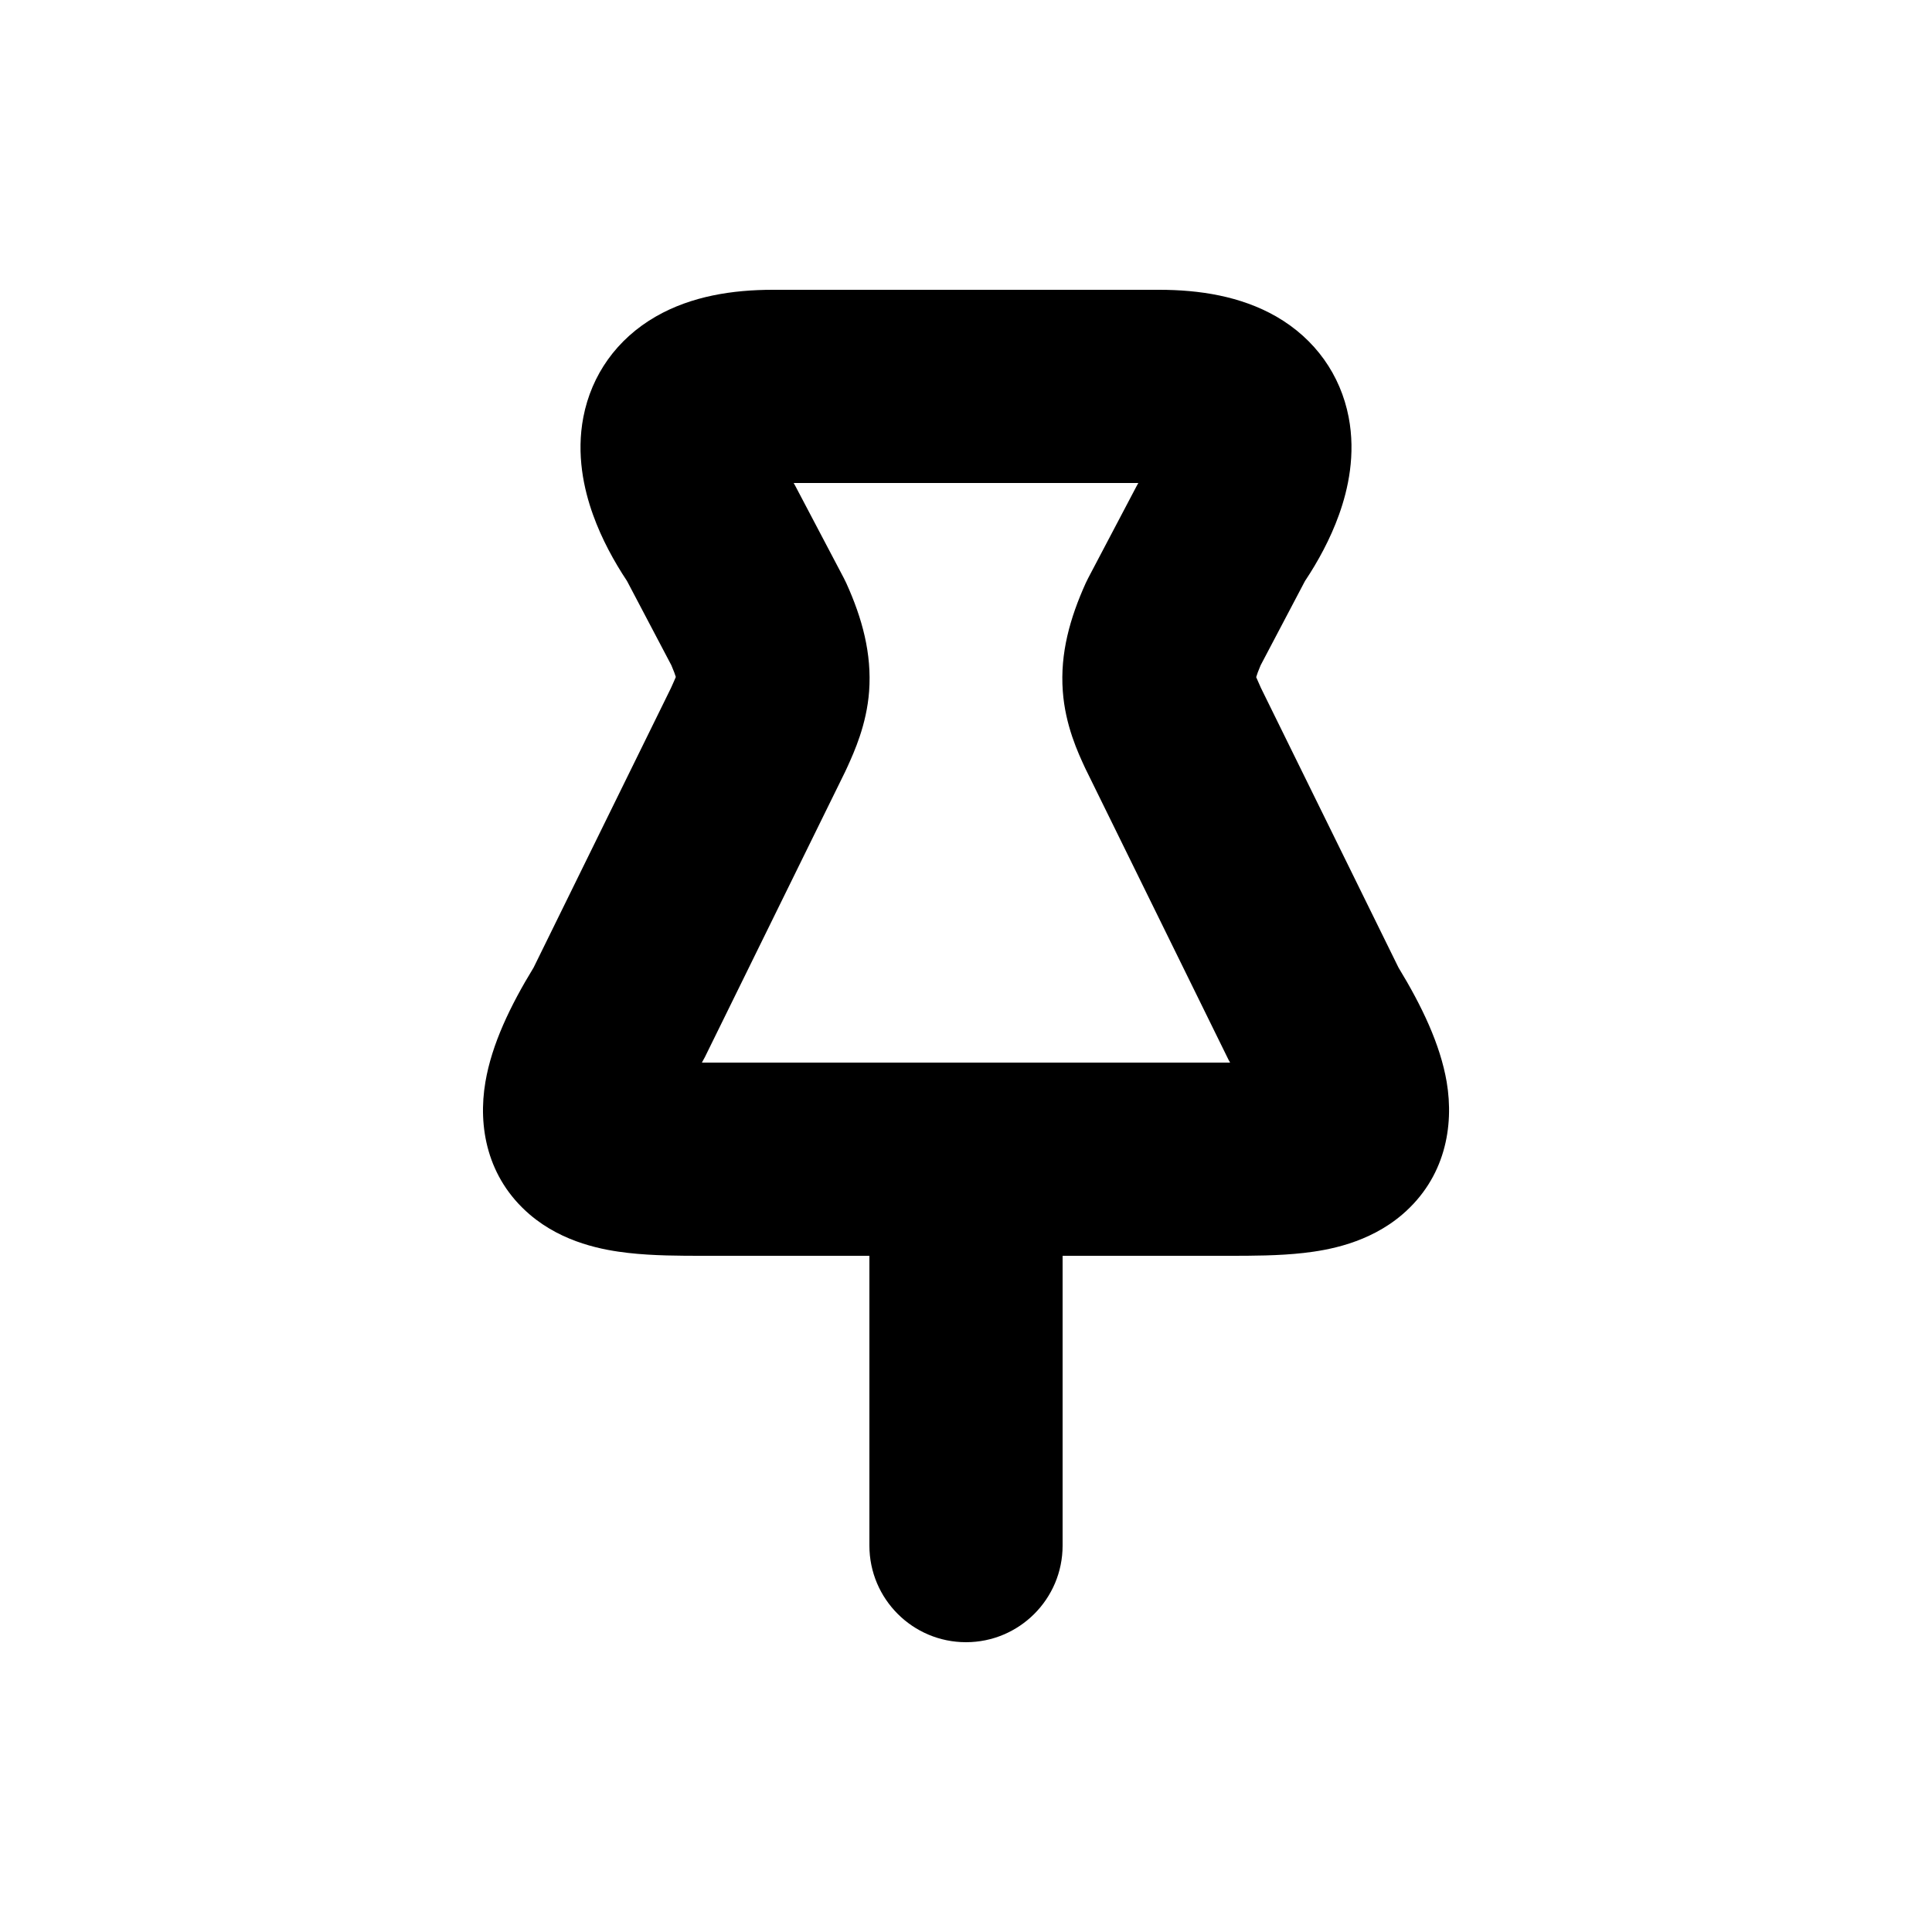
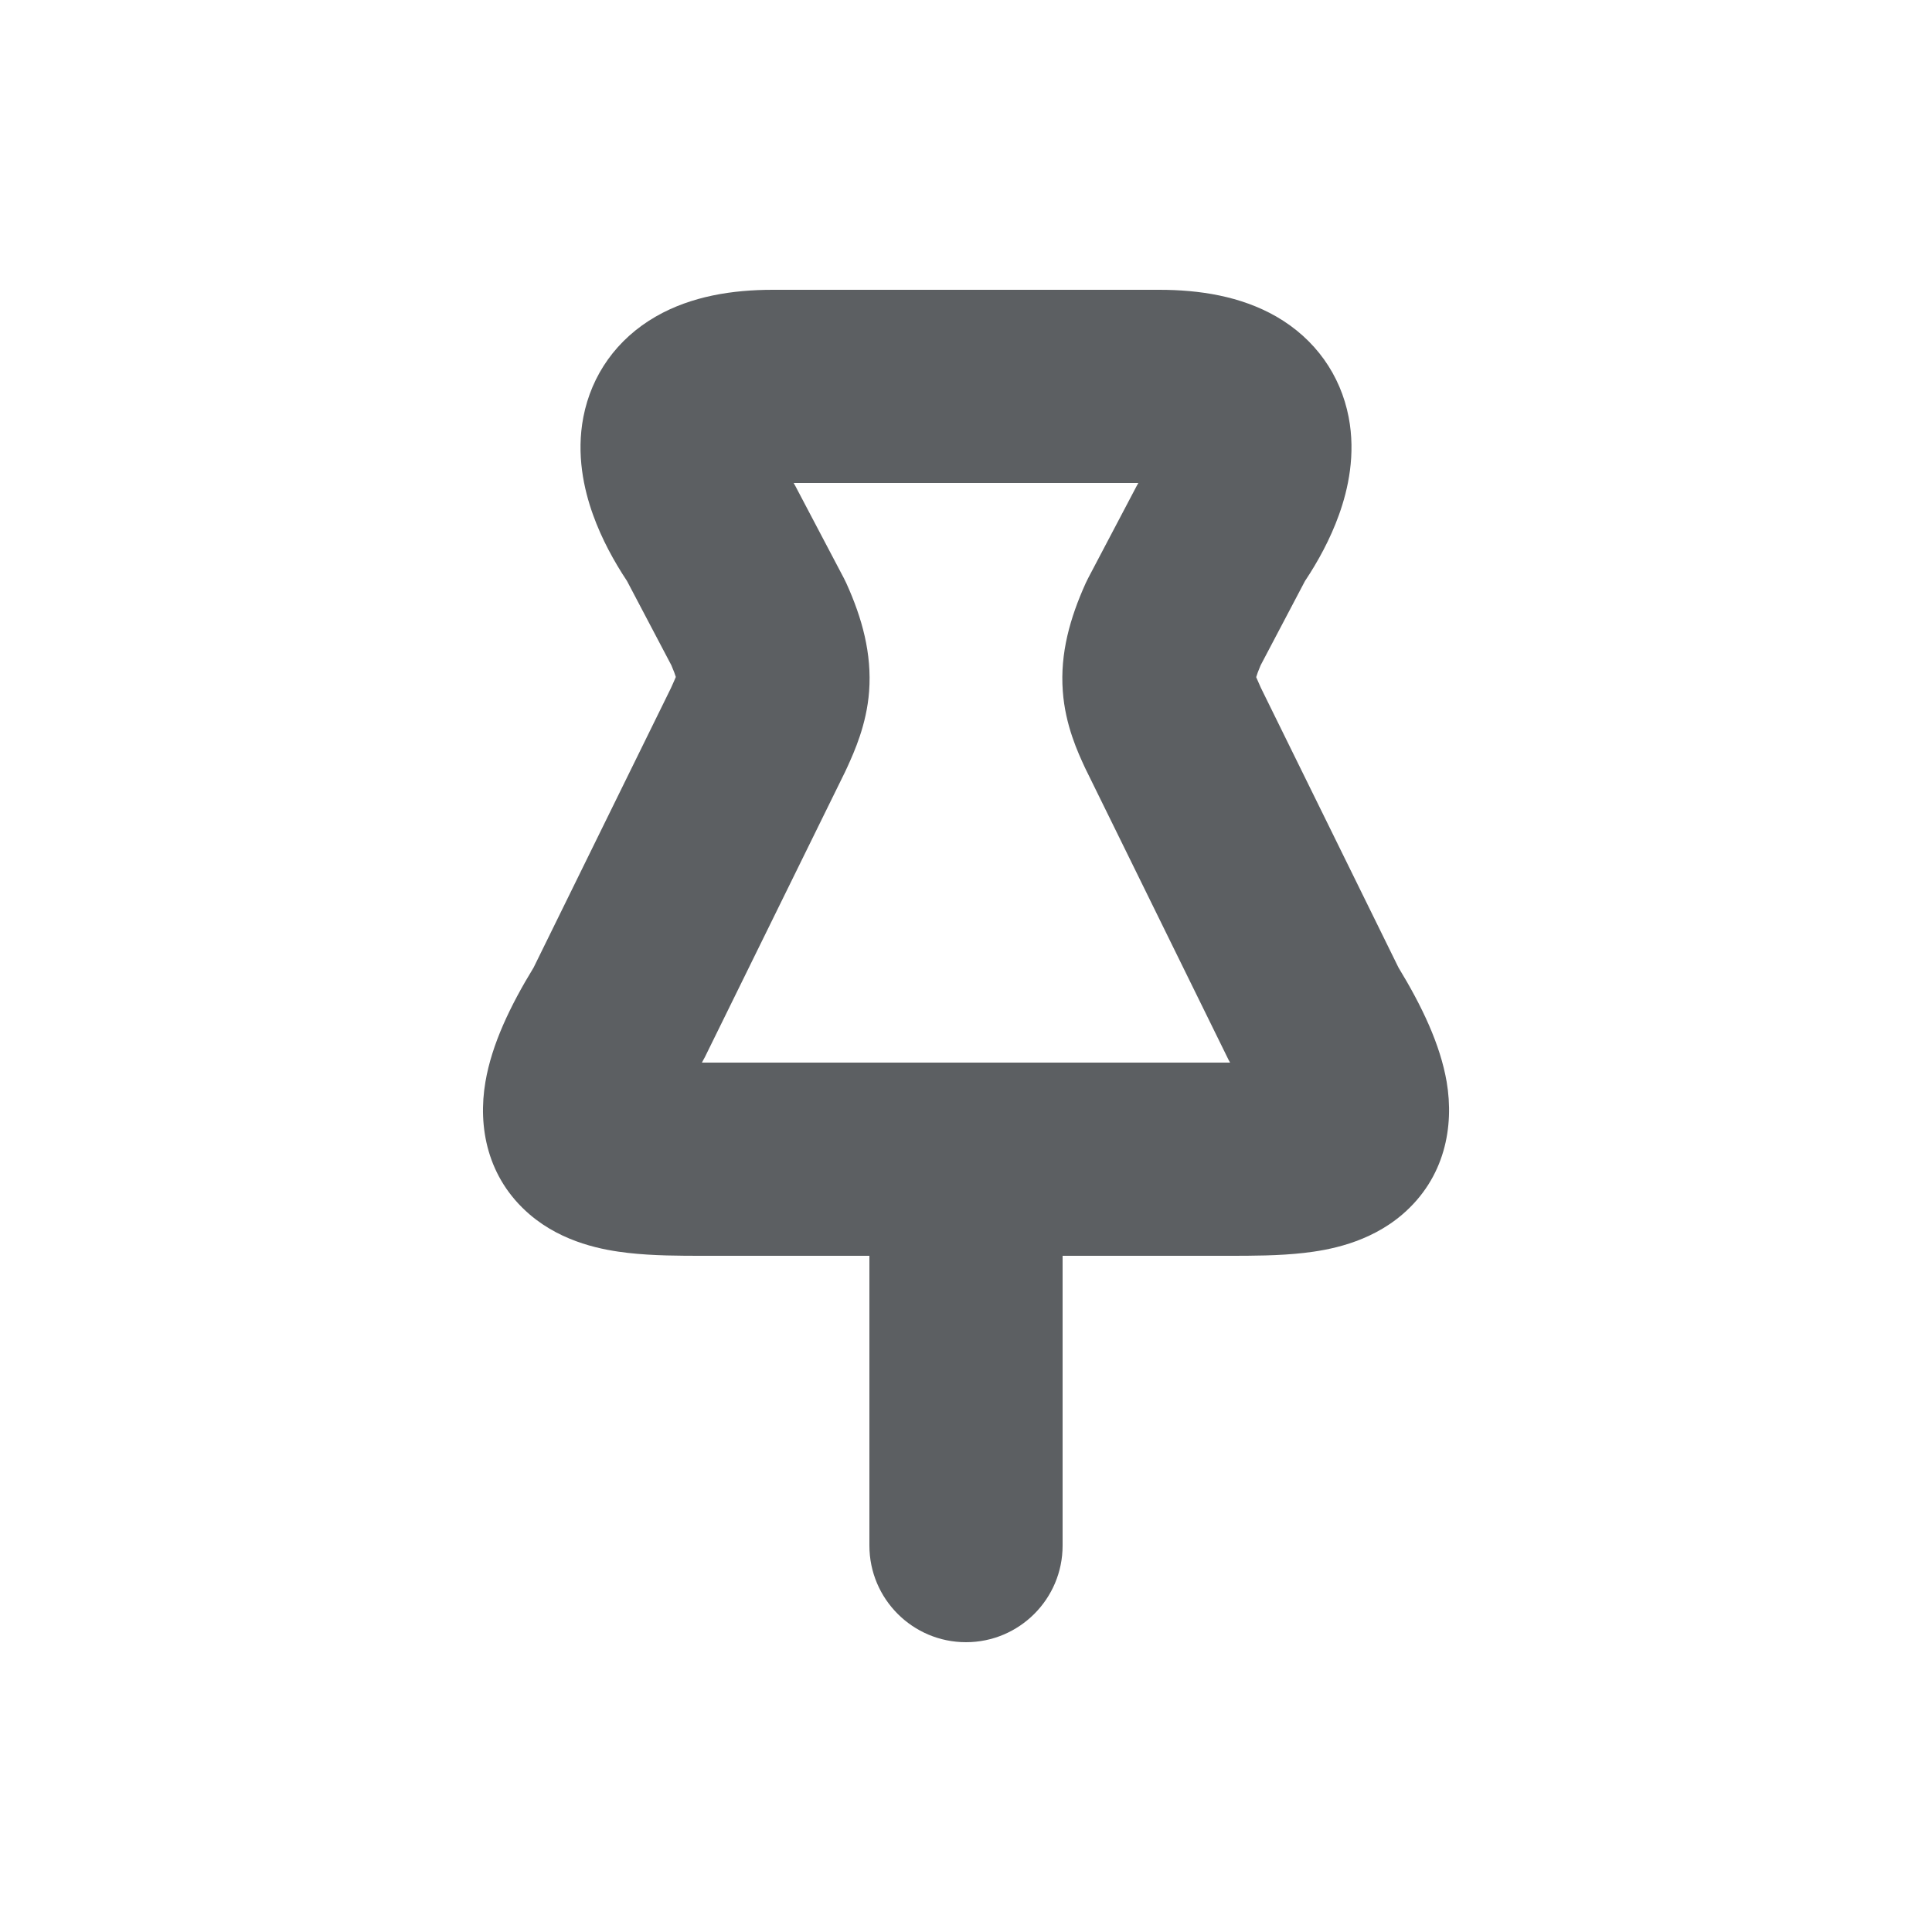
<svg xmlns="http://www.w3.org/2000/svg" viewBox="0 0 20 20">
-   <path d="M6.792 3.275C7.159 3.065 7.585 3 8 3H12C12.415 3 12.841 3.065 13.209 3.275C13.617 3.509 13.877 3.883 13.961 4.317C14.036 4.705 13.956 5.065 13.861 5.329C13.771 5.58 13.643 5.814 13.509 6.015L13.05 6.887C13.025 6.945 13.011 6.985 13.004 7.01C13.013 7.032 13.027 7.064 13.052 7.119L14.477 10.016C14.718 10.412 14.909 10.81 14.976 11.2C15.054 11.662 14.959 12.193 14.517 12.572C14.169 12.87 13.743 12.942 13.5 12.97C13.239 13 12.952 13 12.727 13C12.718 13 12.709 13 12.7 13H11V16C11 16.552 10.552 17 10 17C9.448 17 9 16.552 9 16V13H7.3C7.291 13 7.282 13 7.273 13C7.048 13 6.762 13 6.501 12.97C6.257 12.942 5.831 12.87 5.483 12.572C5.041 12.193 4.946 11.662 5.025 11.2C5.091 10.81 5.282 10.412 5.524 10.016L6.945 7.124C6.972 7.065 6.986 7.032 6.996 7.008C6.989 6.984 6.975 6.945 6.95 6.887L6.491 6.015C6.357 5.813 6.229 5.58 6.139 5.329C6.044 5.065 5.964 4.705 6.039 4.317C6.123 3.883 6.383 3.509 6.792 3.275ZM12.996 7.042C12.996 7.042 12.996 7.041 12.996 7.039ZM8.216 5C8.223 5.011 8.229 5.023 8.235 5.034L8.735 5.984C8.744 6.002 8.753 6.019 8.761 6.037C8.925 6.399 9.026 6.766 8.997 7.157C8.971 7.503 8.842 7.784 8.775 7.933C8.77 7.943 8.766 7.952 8.762 7.961C8.757 7.971 8.752 7.981 8.748 7.991L7.298 10.941C7.288 10.961 7.277 10.981 7.266 11C7.277 11 7.289 11 7.3 11H12.7C12.712 11 12.723 11 12.734 11C12.723 10.981 12.712 10.961 12.703 10.941L11.253 7.991L11.243 7.971C11.24 7.964 11.236 7.956 11.232 7.948C11.161 7.795 11.027 7.509 11.002 7.154C10.973 6.762 11.077 6.396 11.239 6.037C11.247 6.019 11.256 6.002 11.265 5.984L11.765 5.034C11.771 5.023 11.777 5.011 11.784 5H8.216Z" />
+   <path d="M6.792 3.275C7.159 3.065 7.585 3 8 3H12C12.415 3 12.841 3.065 13.209 3.275C13.617 3.509 13.877 3.883 13.961 4.317C14.036 4.705 13.956 5.065 13.861 5.329C13.771 5.58 13.643 5.814 13.509 6.015L13.05 6.887C13.025 6.945 13.011 6.985 13.004 7.01C13.013 7.032 13.027 7.064 13.052 7.119L14.477 10.016C14.718 10.412 14.909 10.81 14.976 11.2C15.054 11.662 14.959 12.193 14.517 12.572C14.169 12.87 13.743 12.942 13.5 12.97C13.239 13 12.952 13 12.727 13C12.718 13 12.709 13 12.7 13H11V16C11 16.552 10.552 17 10 17C9.448 17 9 16.552 9 16V13H7.3C7.291 13 7.282 13 7.273 13C7.048 13 6.762 13 6.501 12.97C6.257 12.942 5.831 12.87 5.483 12.572C5.041 12.193 4.946 11.662 5.025 11.2C5.091 10.81 5.282 10.412 5.524 10.016L6.945 7.124C6.972 7.065 6.986 7.032 6.996 7.008C6.989 6.984 6.975 6.945 6.95 6.887L6.491 6.015C6.357 5.813 6.229 5.58 6.139 5.329C6.044 5.065 5.964 4.705 6.039 4.317C6.123 3.883 6.383 3.509 6.792 3.275ZM12.996 7.042C12.996 7.042 12.996 7.041 12.996 7.039ZM8.216 5C8.223 5.011 8.229 5.023 8.235 5.034L8.735 5.984C8.744 6.002 8.753 6.019 8.761 6.037C8.925 6.399 9.026 6.766 8.997 7.157C8.971 7.503 8.842 7.784 8.775 7.933C8.77 7.943 8.766 7.952 8.762 7.961C8.757 7.971 8.752 7.981 8.748 7.991L7.298 10.941C7.288 10.961 7.277 10.981 7.266 11C7.277 11 7.289 11 7.3 11H12.7C12.712 11 12.723 11 12.734 11C12.723 10.981 12.712 10.961 12.703 10.941L11.253 7.991L11.243 7.971C11.24 7.964 11.236 7.956 11.232 7.948C11.161 7.795 11.027 7.509 11.002 7.154C10.973 6.762 11.077 6.396 11.239 6.037C11.247 6.019 11.256 6.002 11.265 5.984L11.765 5.034C11.771 5.023 11.777 5.011 11.784 5H8.216Z" fill="#5C5F62" />
</svg>
